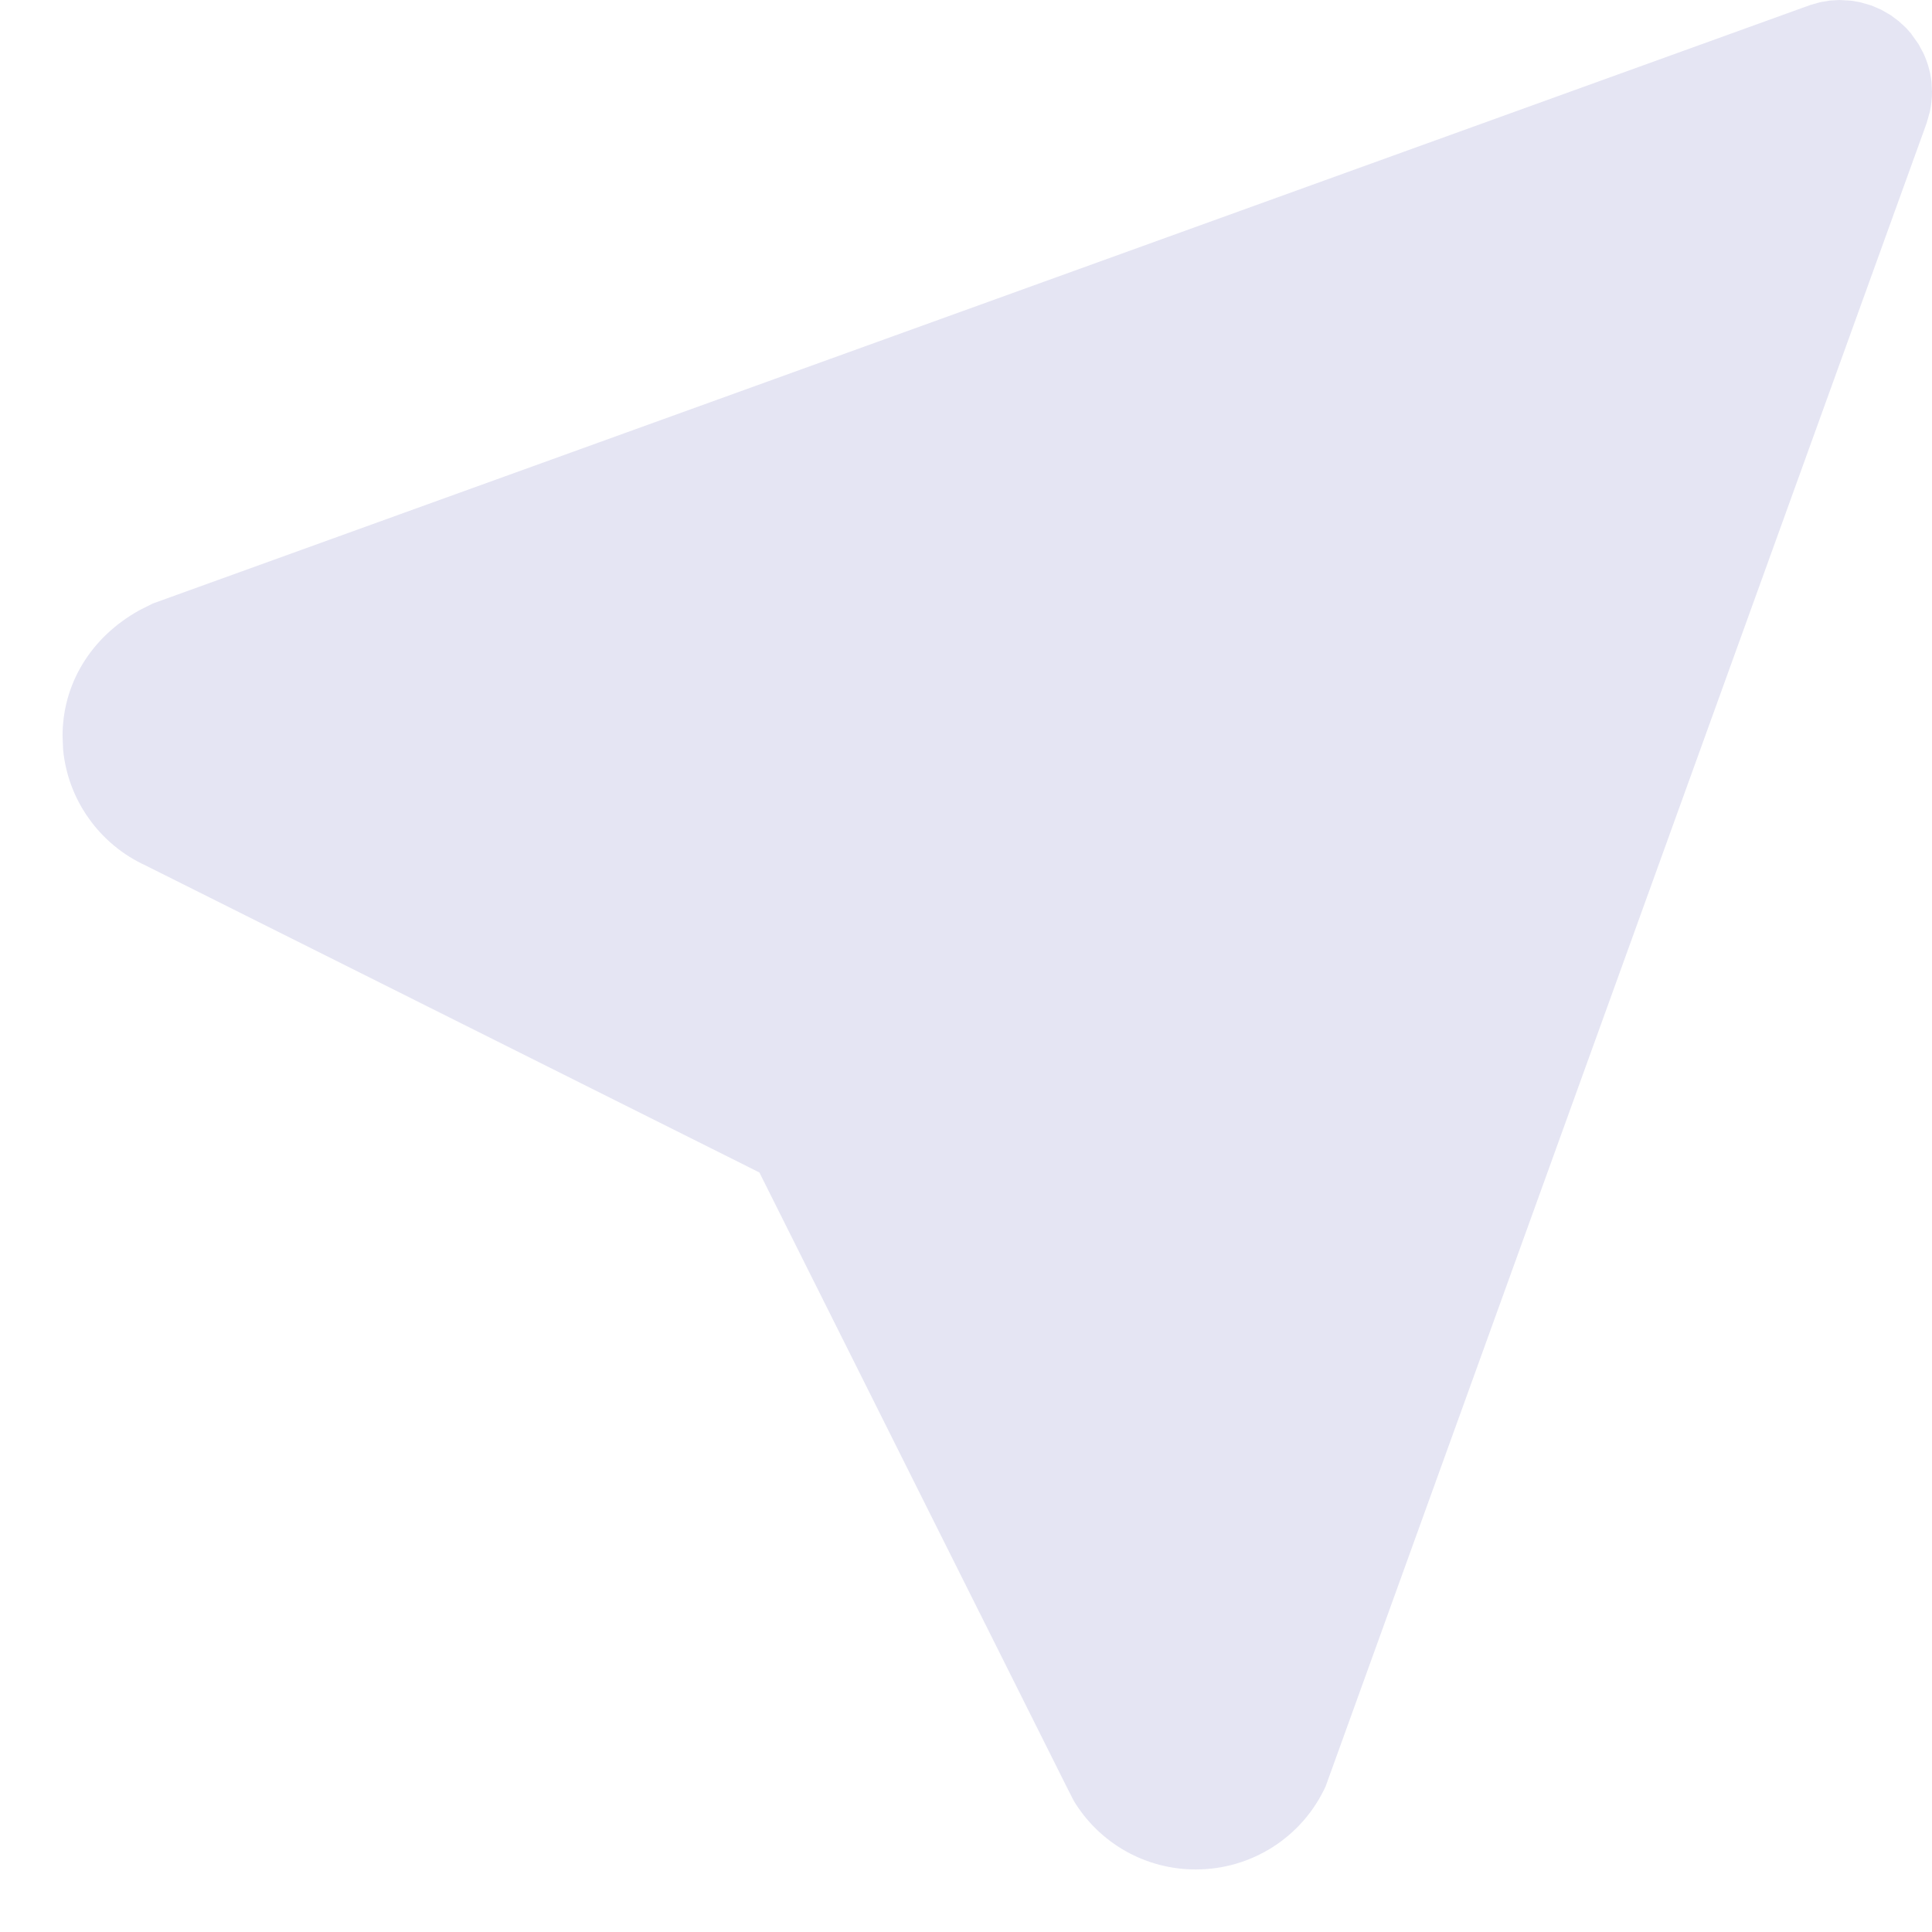
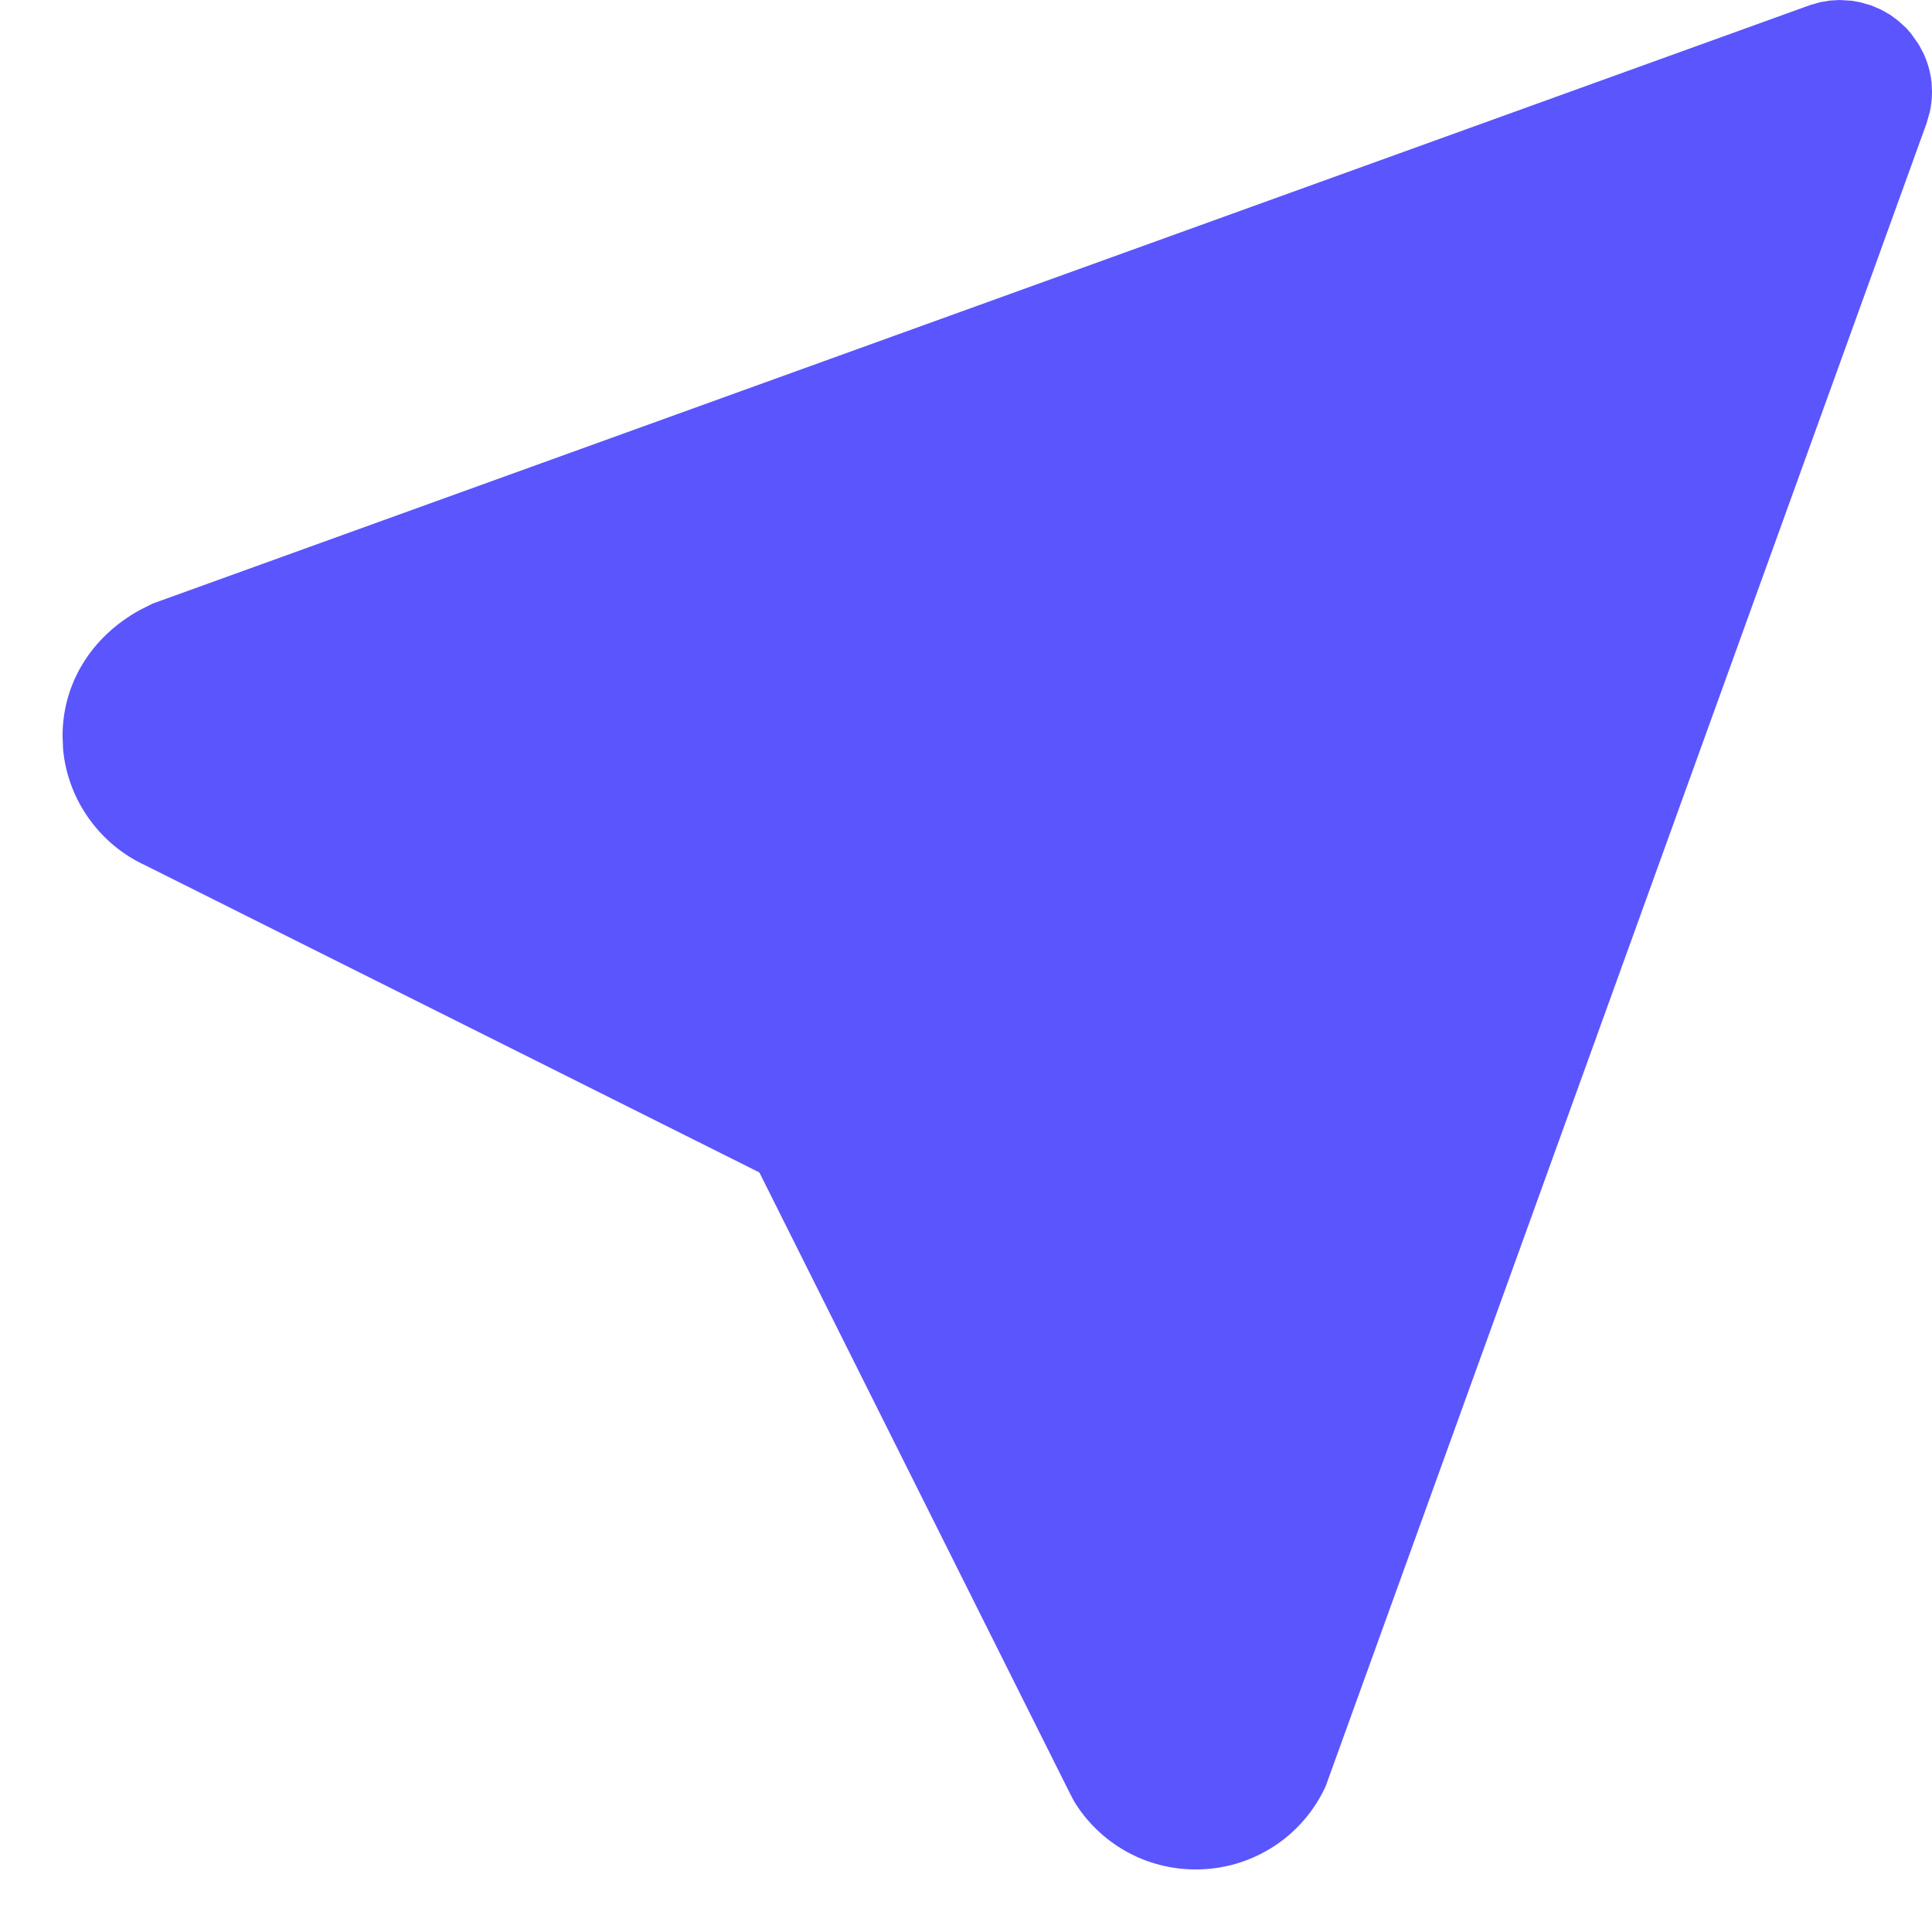
<svg xmlns="http://www.w3.org/2000/svg" width="21" height="21" viewBox="0 0 21 21" fill="none">
-   <path d="M19.891 0.006L19.997 0L20.127 0.008L20.217 0.024L20.34 0.059L20.447 0.105L20.547 0.162L20.637 0.229L20.719 0.304L20.771 0.363L20.853 0.479L20.905 0.575C20.952 0.675 20.982 0.781 20.995 0.891L21 0.997C21 1.072 20.992 1.146 20.976 1.217L20.941 1.34L14.409 19.417C14.285 19.687 14.087 19.915 13.837 20.075C13.587 20.235 13.297 20.32 13 20.32C12.733 20.321 12.47 20.253 12.237 20.122C12.004 19.991 11.809 19.802 11.671 19.573L11.606 19.446L8.254 12.744L1.584 9.408C1.337 9.295 1.124 9.119 0.967 8.898C0.809 8.678 0.712 8.419 0.686 8.149L0.68 8C0.68 7.44 0.981 6.928 1.521 6.63L1.661 6.56L19.678 0.054L19.784 0.024L19.891 0.006Z" fill="#E5E5F3" />
+   <path d="M19.891 0.006L19.997 0L20.127 0.008L20.217 0.024L20.34 0.059L20.447 0.105L20.547 0.162L20.637 0.229L20.719 0.304L20.771 0.363L20.853 0.479L20.905 0.575C20.952 0.675 20.982 0.781 20.995 0.891L21 0.997C21 1.072 20.992 1.146 20.976 1.217L20.941 1.34L14.409 19.417C14.285 19.687 14.087 19.915 13.837 20.075C13.587 20.235 13.297 20.32 13 20.32C12.733 20.321 12.47 20.253 12.237 20.122C12.004 19.991 11.809 19.802 11.671 19.573L11.606 19.446L8.254 12.744L1.584 9.408C1.337 9.295 1.124 9.119 0.967 8.898C0.809 8.678 0.712 8.419 0.686 8.149L0.68 8C0.68 7.44 0.981 6.928 1.521 6.63L1.661 6.56L19.678 0.054L19.784 0.024L19.891 0.006Z" fill="#5B55FE" />
</svg>
